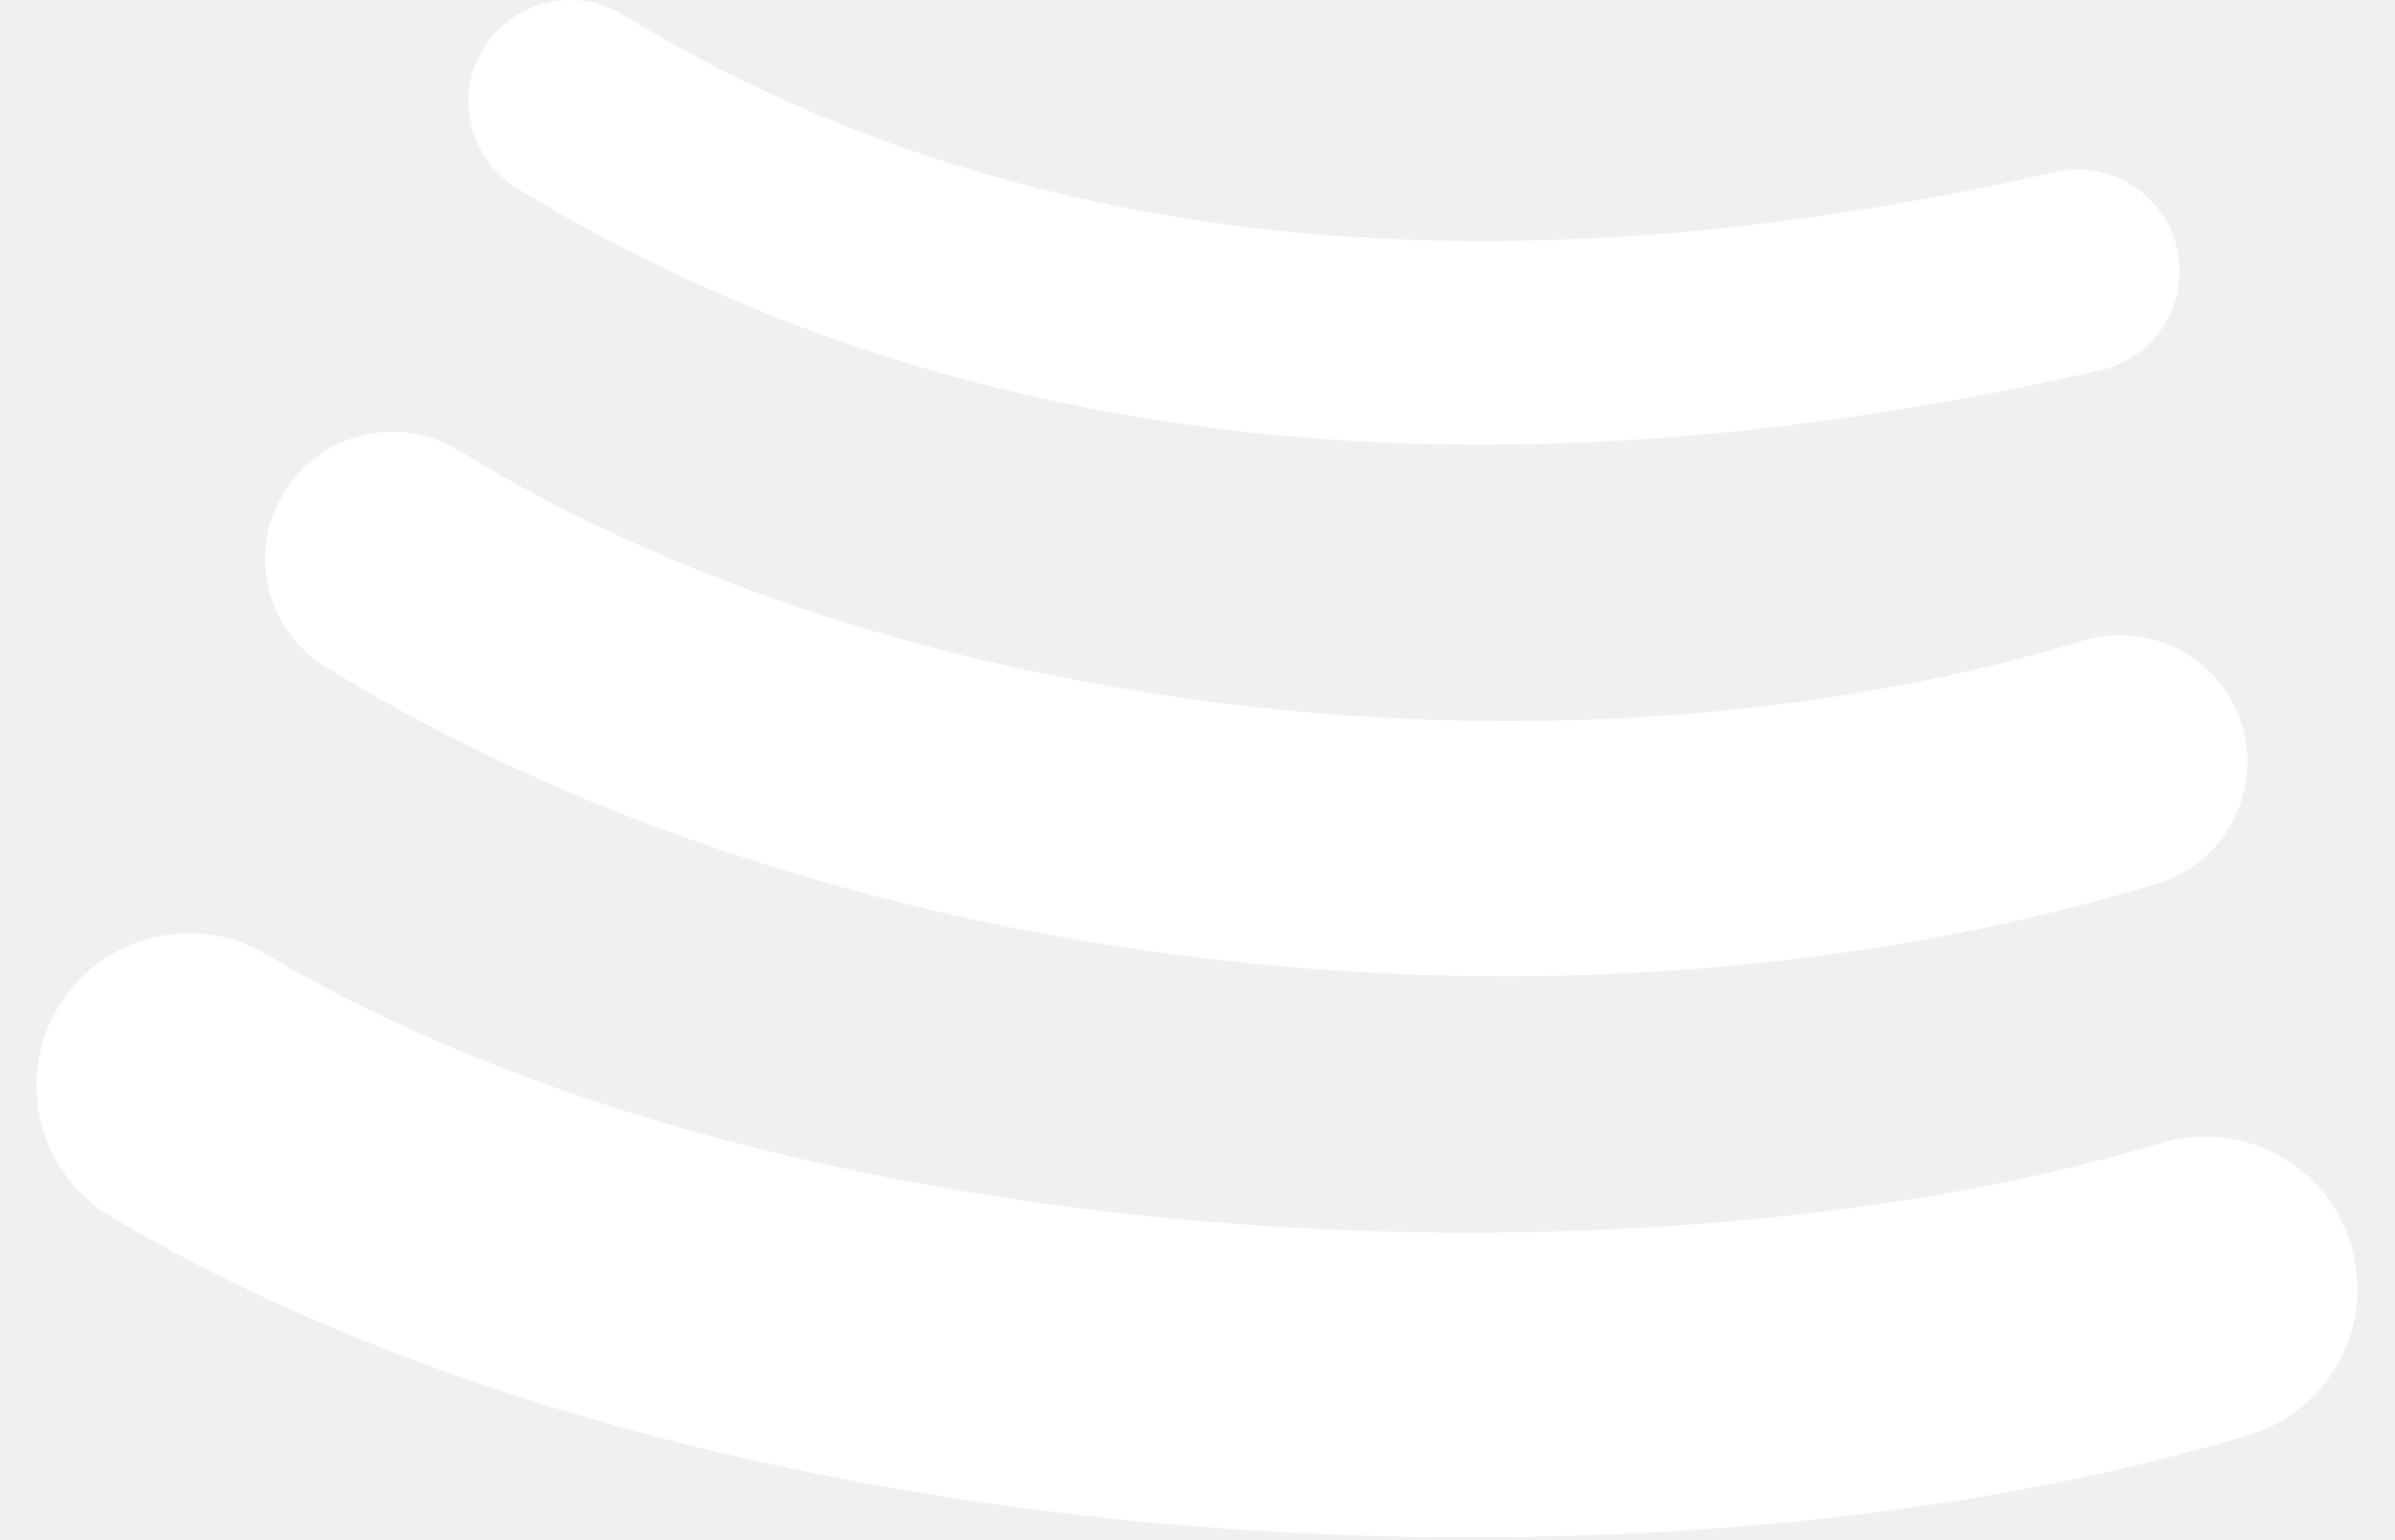
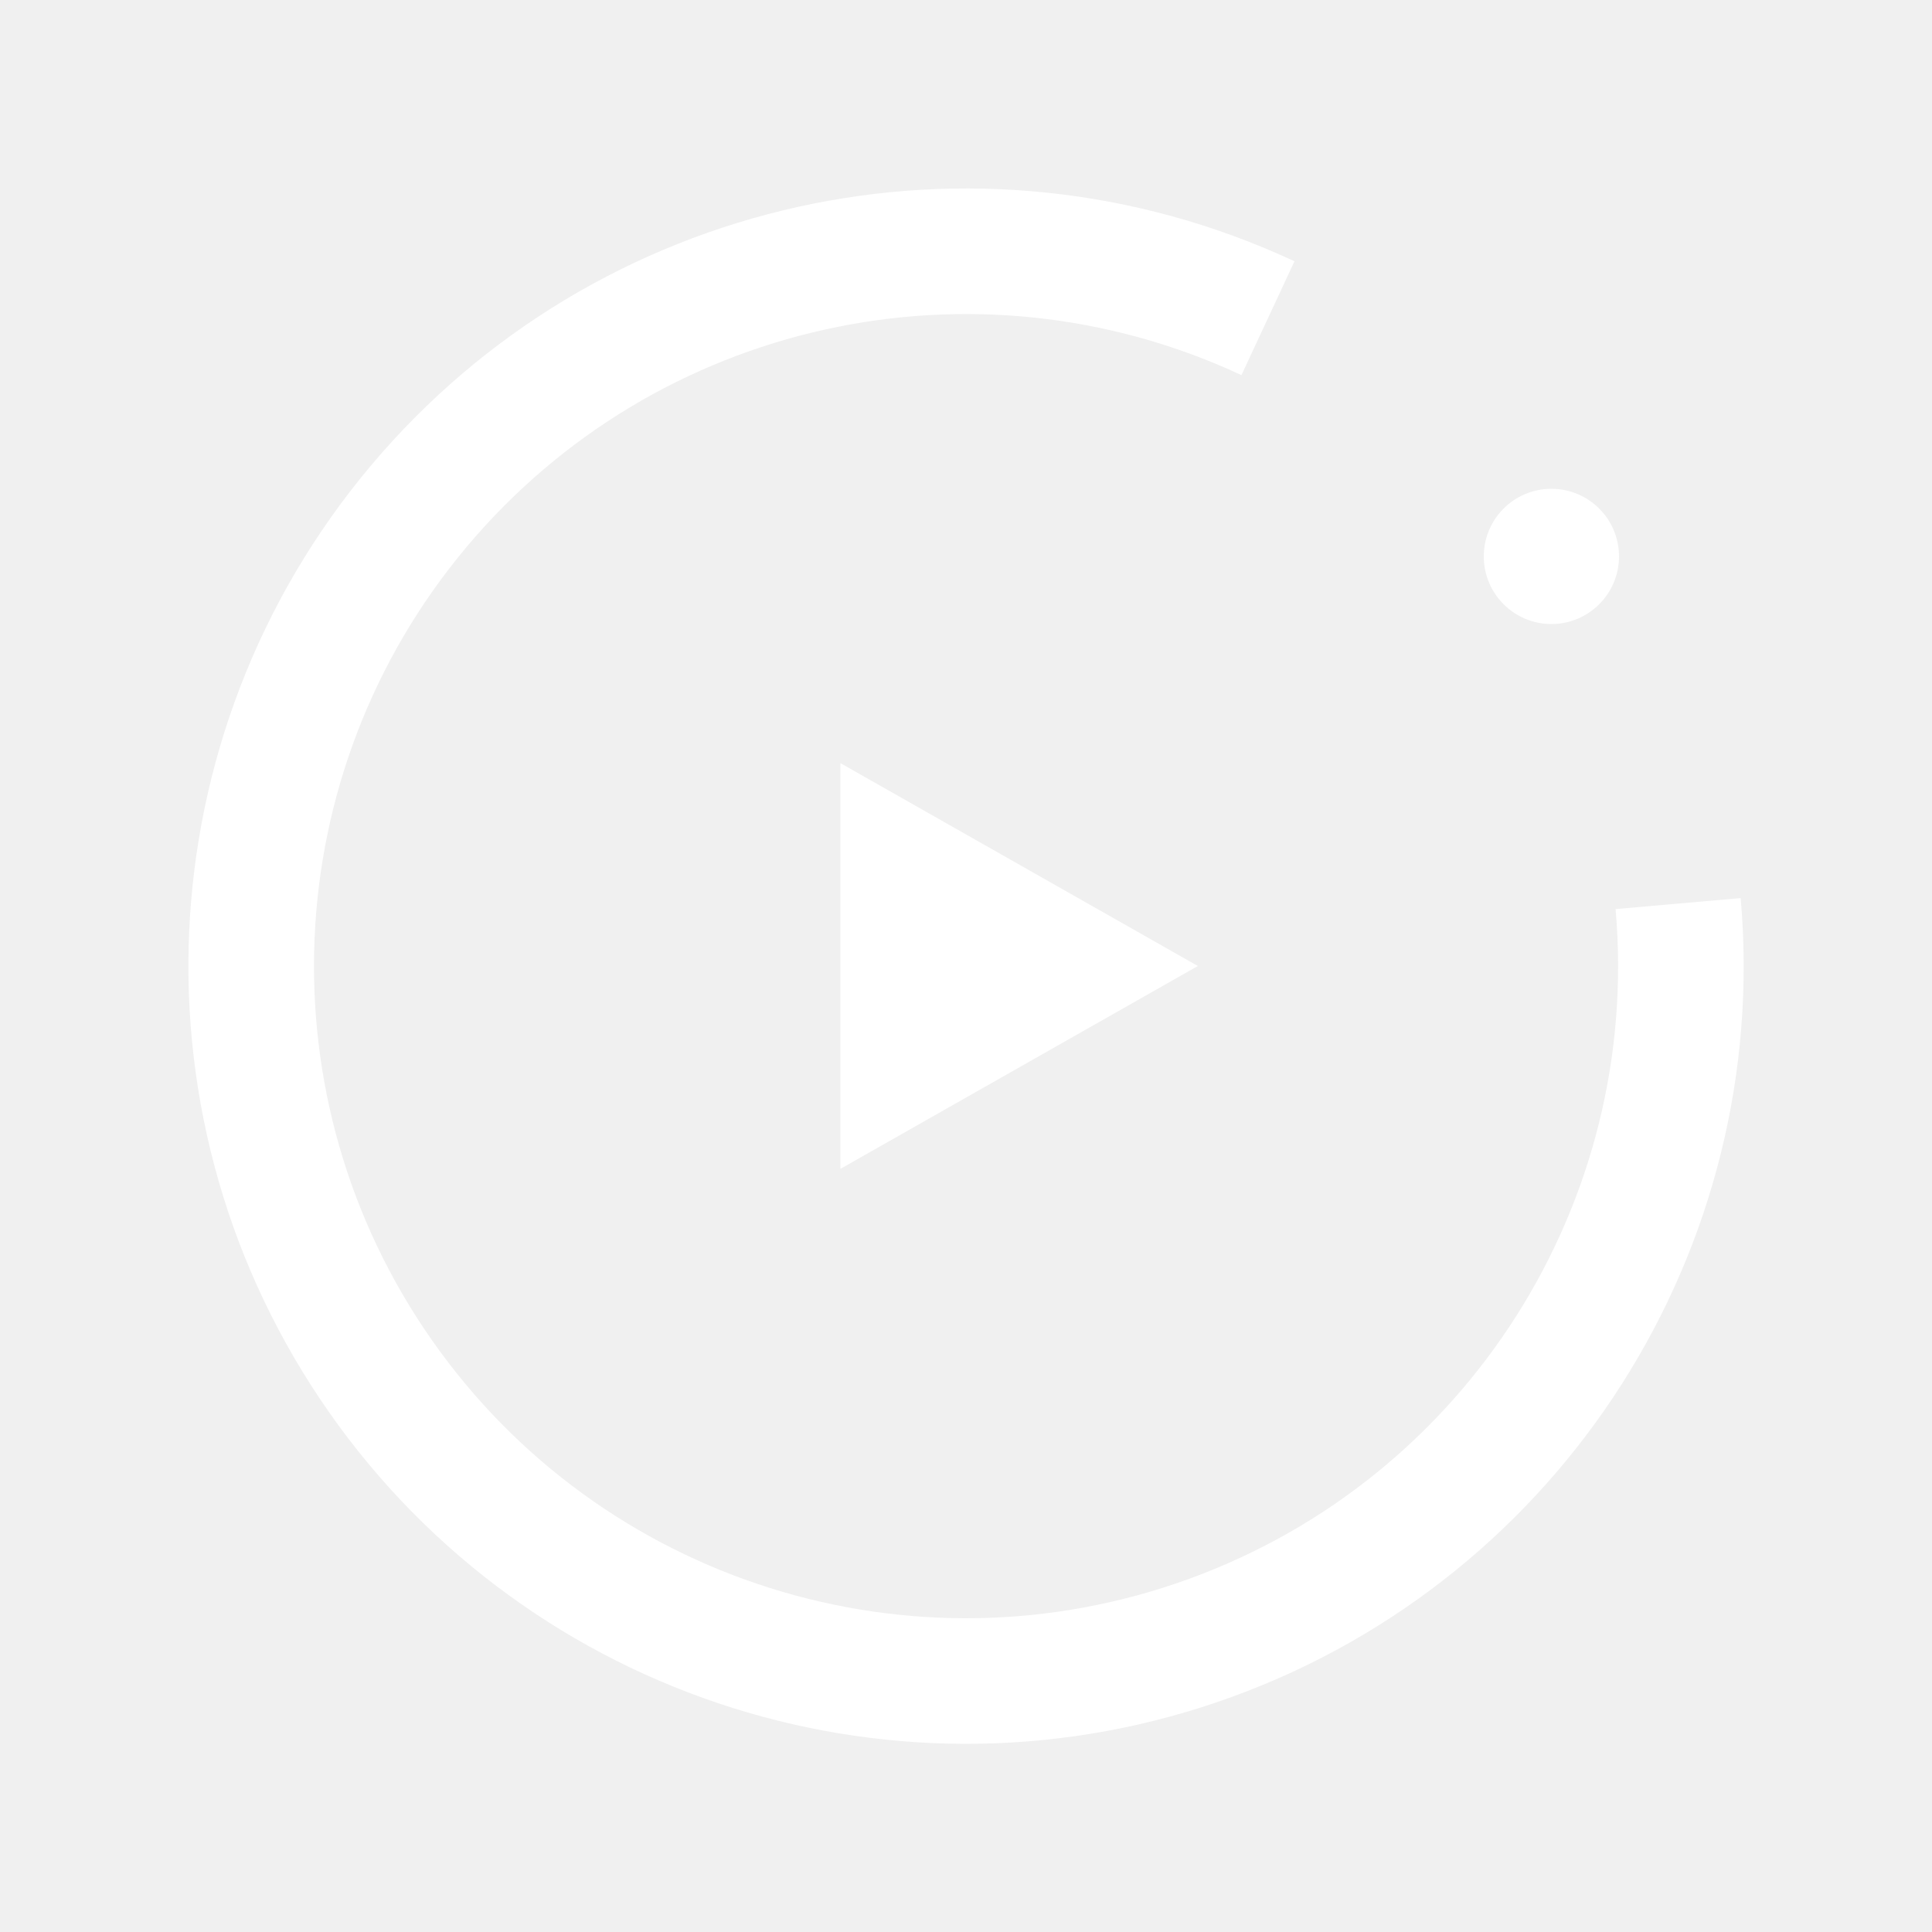
- <svg xmlns="http://www.w3.org/2000/svg" width="28" height="18" viewBox="0 0 730 484" fill="none">
-   <path fill="#FFFFFF" d="M6.737 316.937C20.201 294.159 49.699 286.649 72.403 300.174H72.428C237.603 398.282 510.121 407.302 667.823 359.439C693.147 351.759 719.927 366.055 727.602 391.378C735.276 416.715 720.992 443.477 695.649 451.176C514.618 506.132 213.674 495.514 23.506 382.622C0.679 369.103 -6.788 339.685 6.737 316.937ZM77.814 154.865C89.38 136.046 113.982 130.11 132.77 141.676C270.528 226.369 480.519 250.891 643.46 201.43C664.592 195.047 686.911 206.957 693.324 228.052C699.689 249.184 687.774 271.46 666.679 277.886C480.555 334.36 249.169 307.004 90.971 209.79C72.183 198.224 66.247 173.628 77.814 154.865ZM140.542 15.301C149.722 0.246 169.428 -4.528 184.482 4.713C304.811 78.213 456.29 94.859 634.684 54.101C651.874 50.184 669.01 60.955 672.927 78.152C676.862 95.349 666.134 112.484 648.9 116.401C453.677 161.021 286.219 141.799 151.129 59.242C136.074 50.001 131.301 30.356 140.542 15.301Z" />
+ <svg xmlns="http://www.w3.org/2000/svg" width="100" height="100" viewBox="0 0 100 100">
+   <path d="M86.86,46.77 A37,37 0 1 1 65.63,16.47" fill="none" stroke="#FFFFFF" stroke-width="6.5" stroke-linecap="butt" />
+   <circle cx="80.3" cy="28.8" r="3.5" fill="#FFFFFF" />
+   <path d="M43.5,39.5 L62,50 L43.5,60.5 Z" fill="#FFFFFF" />
</svg>
